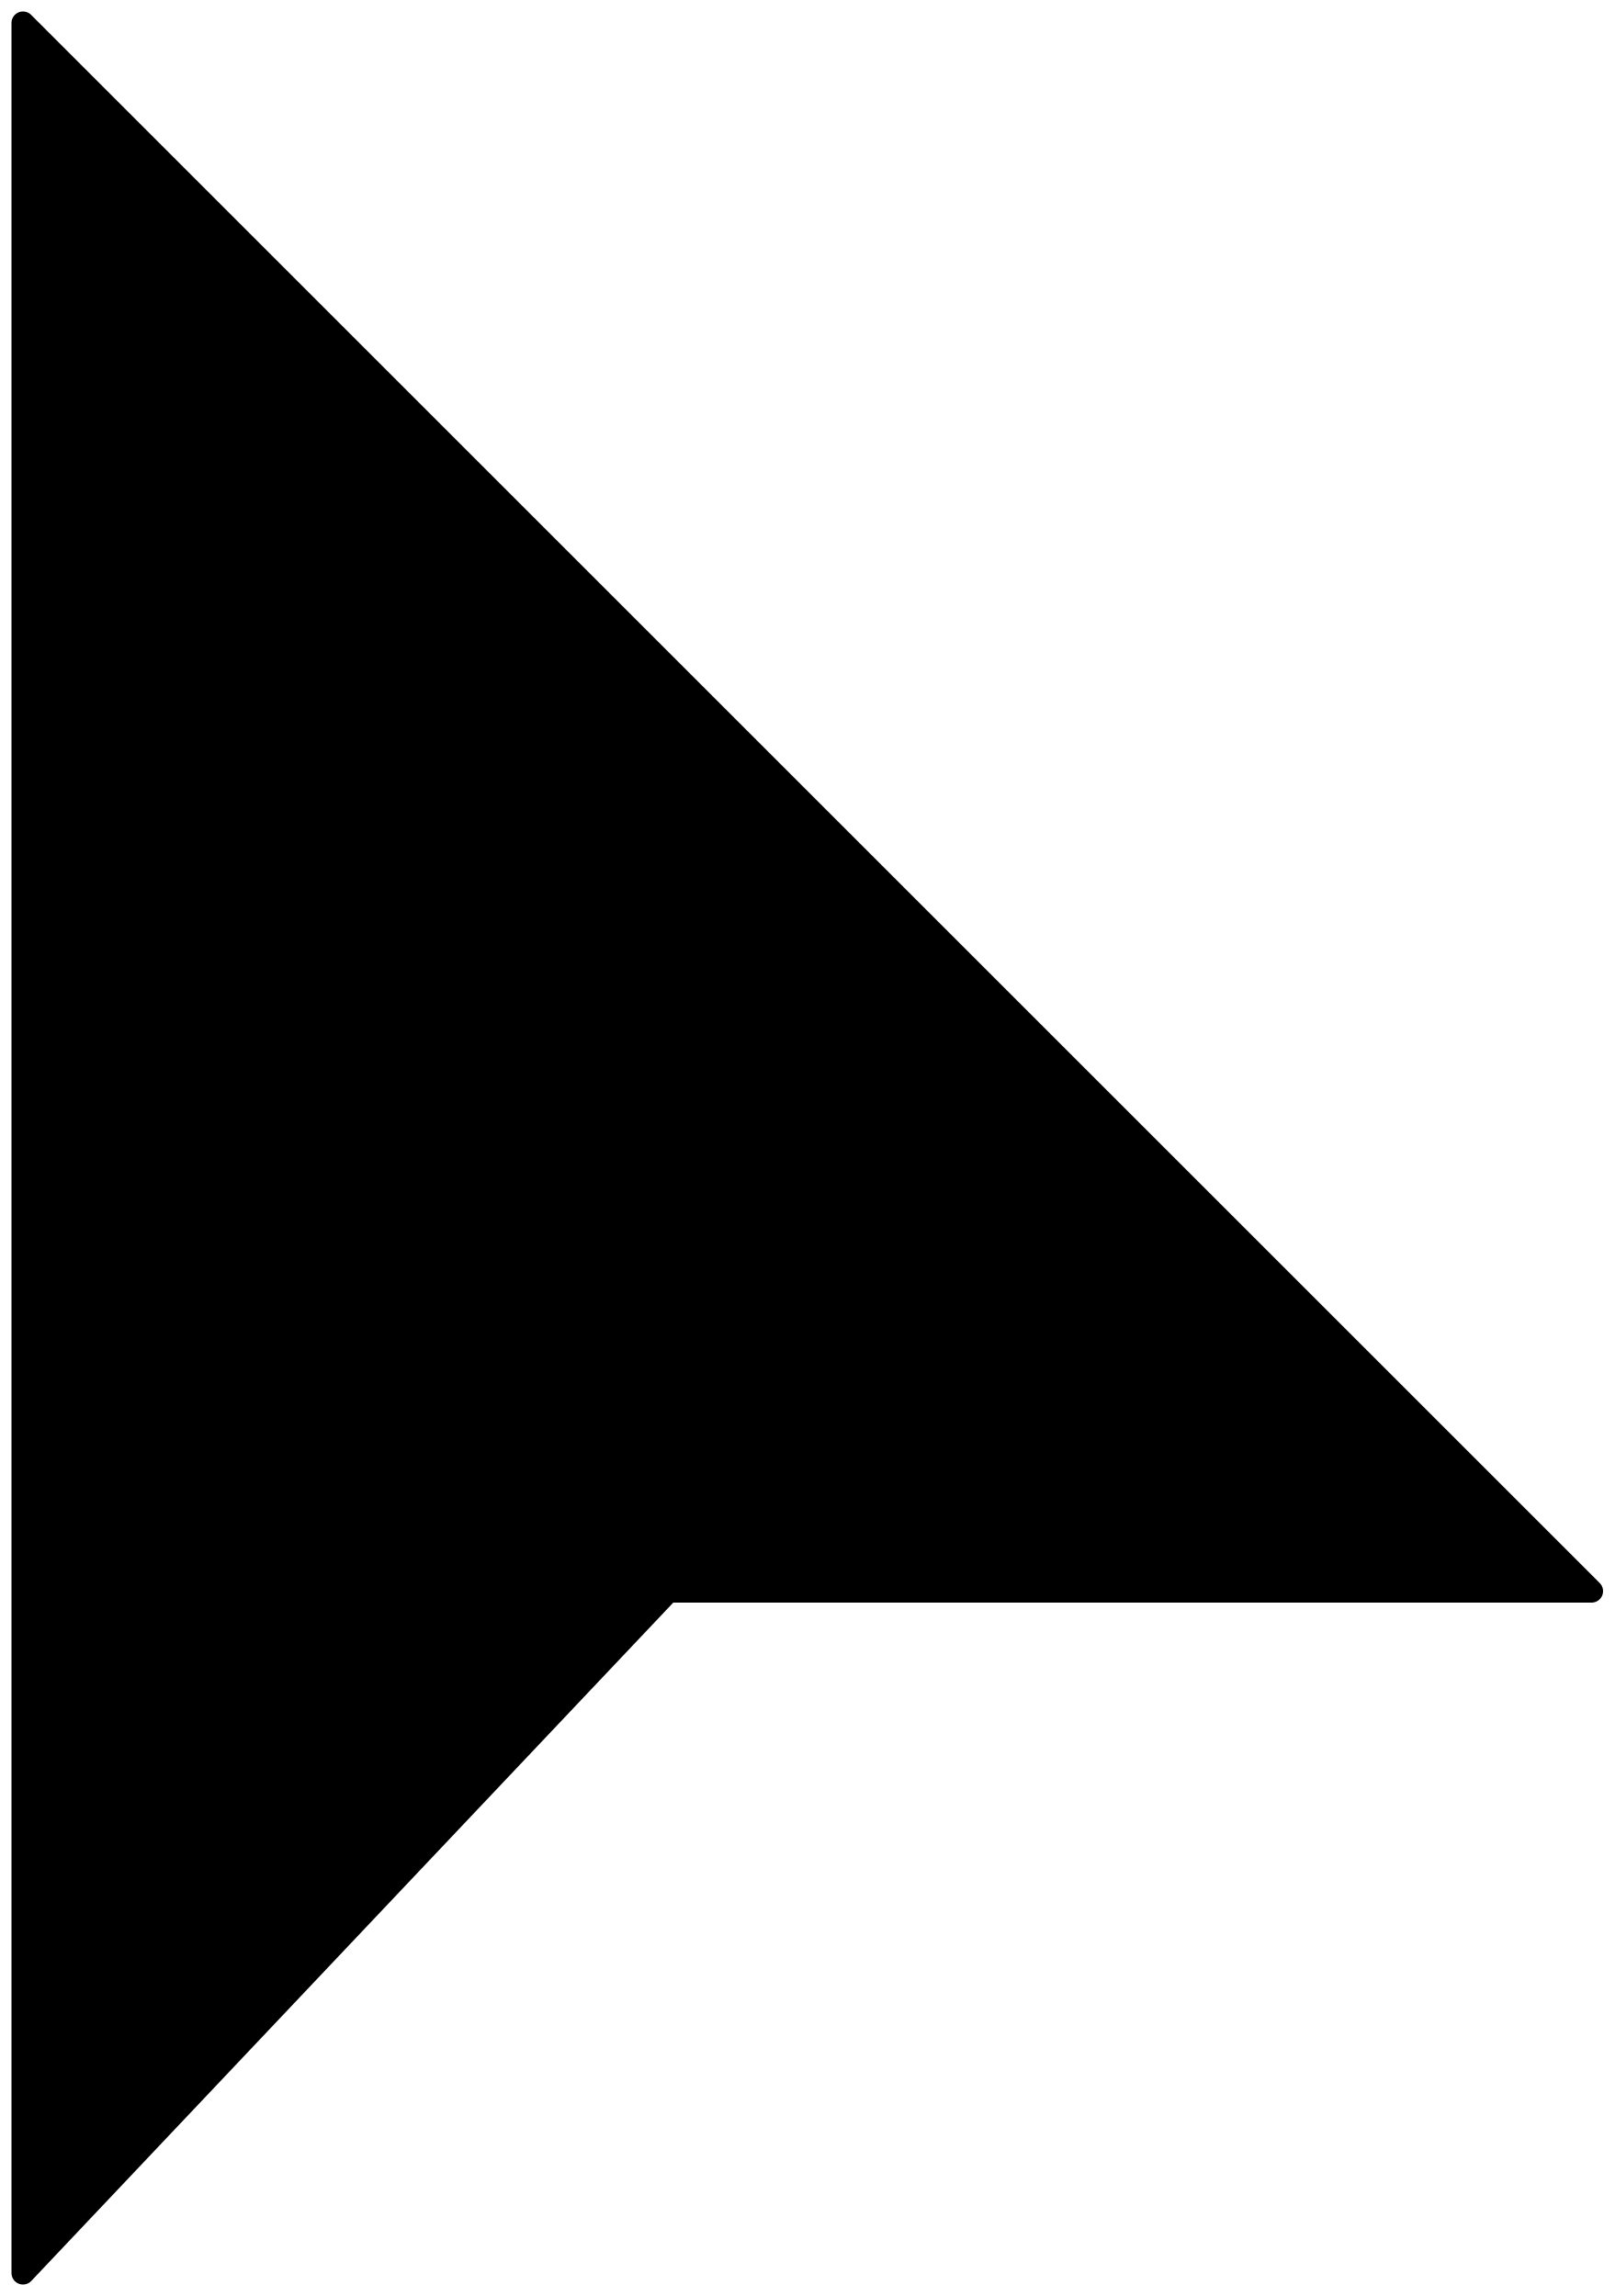
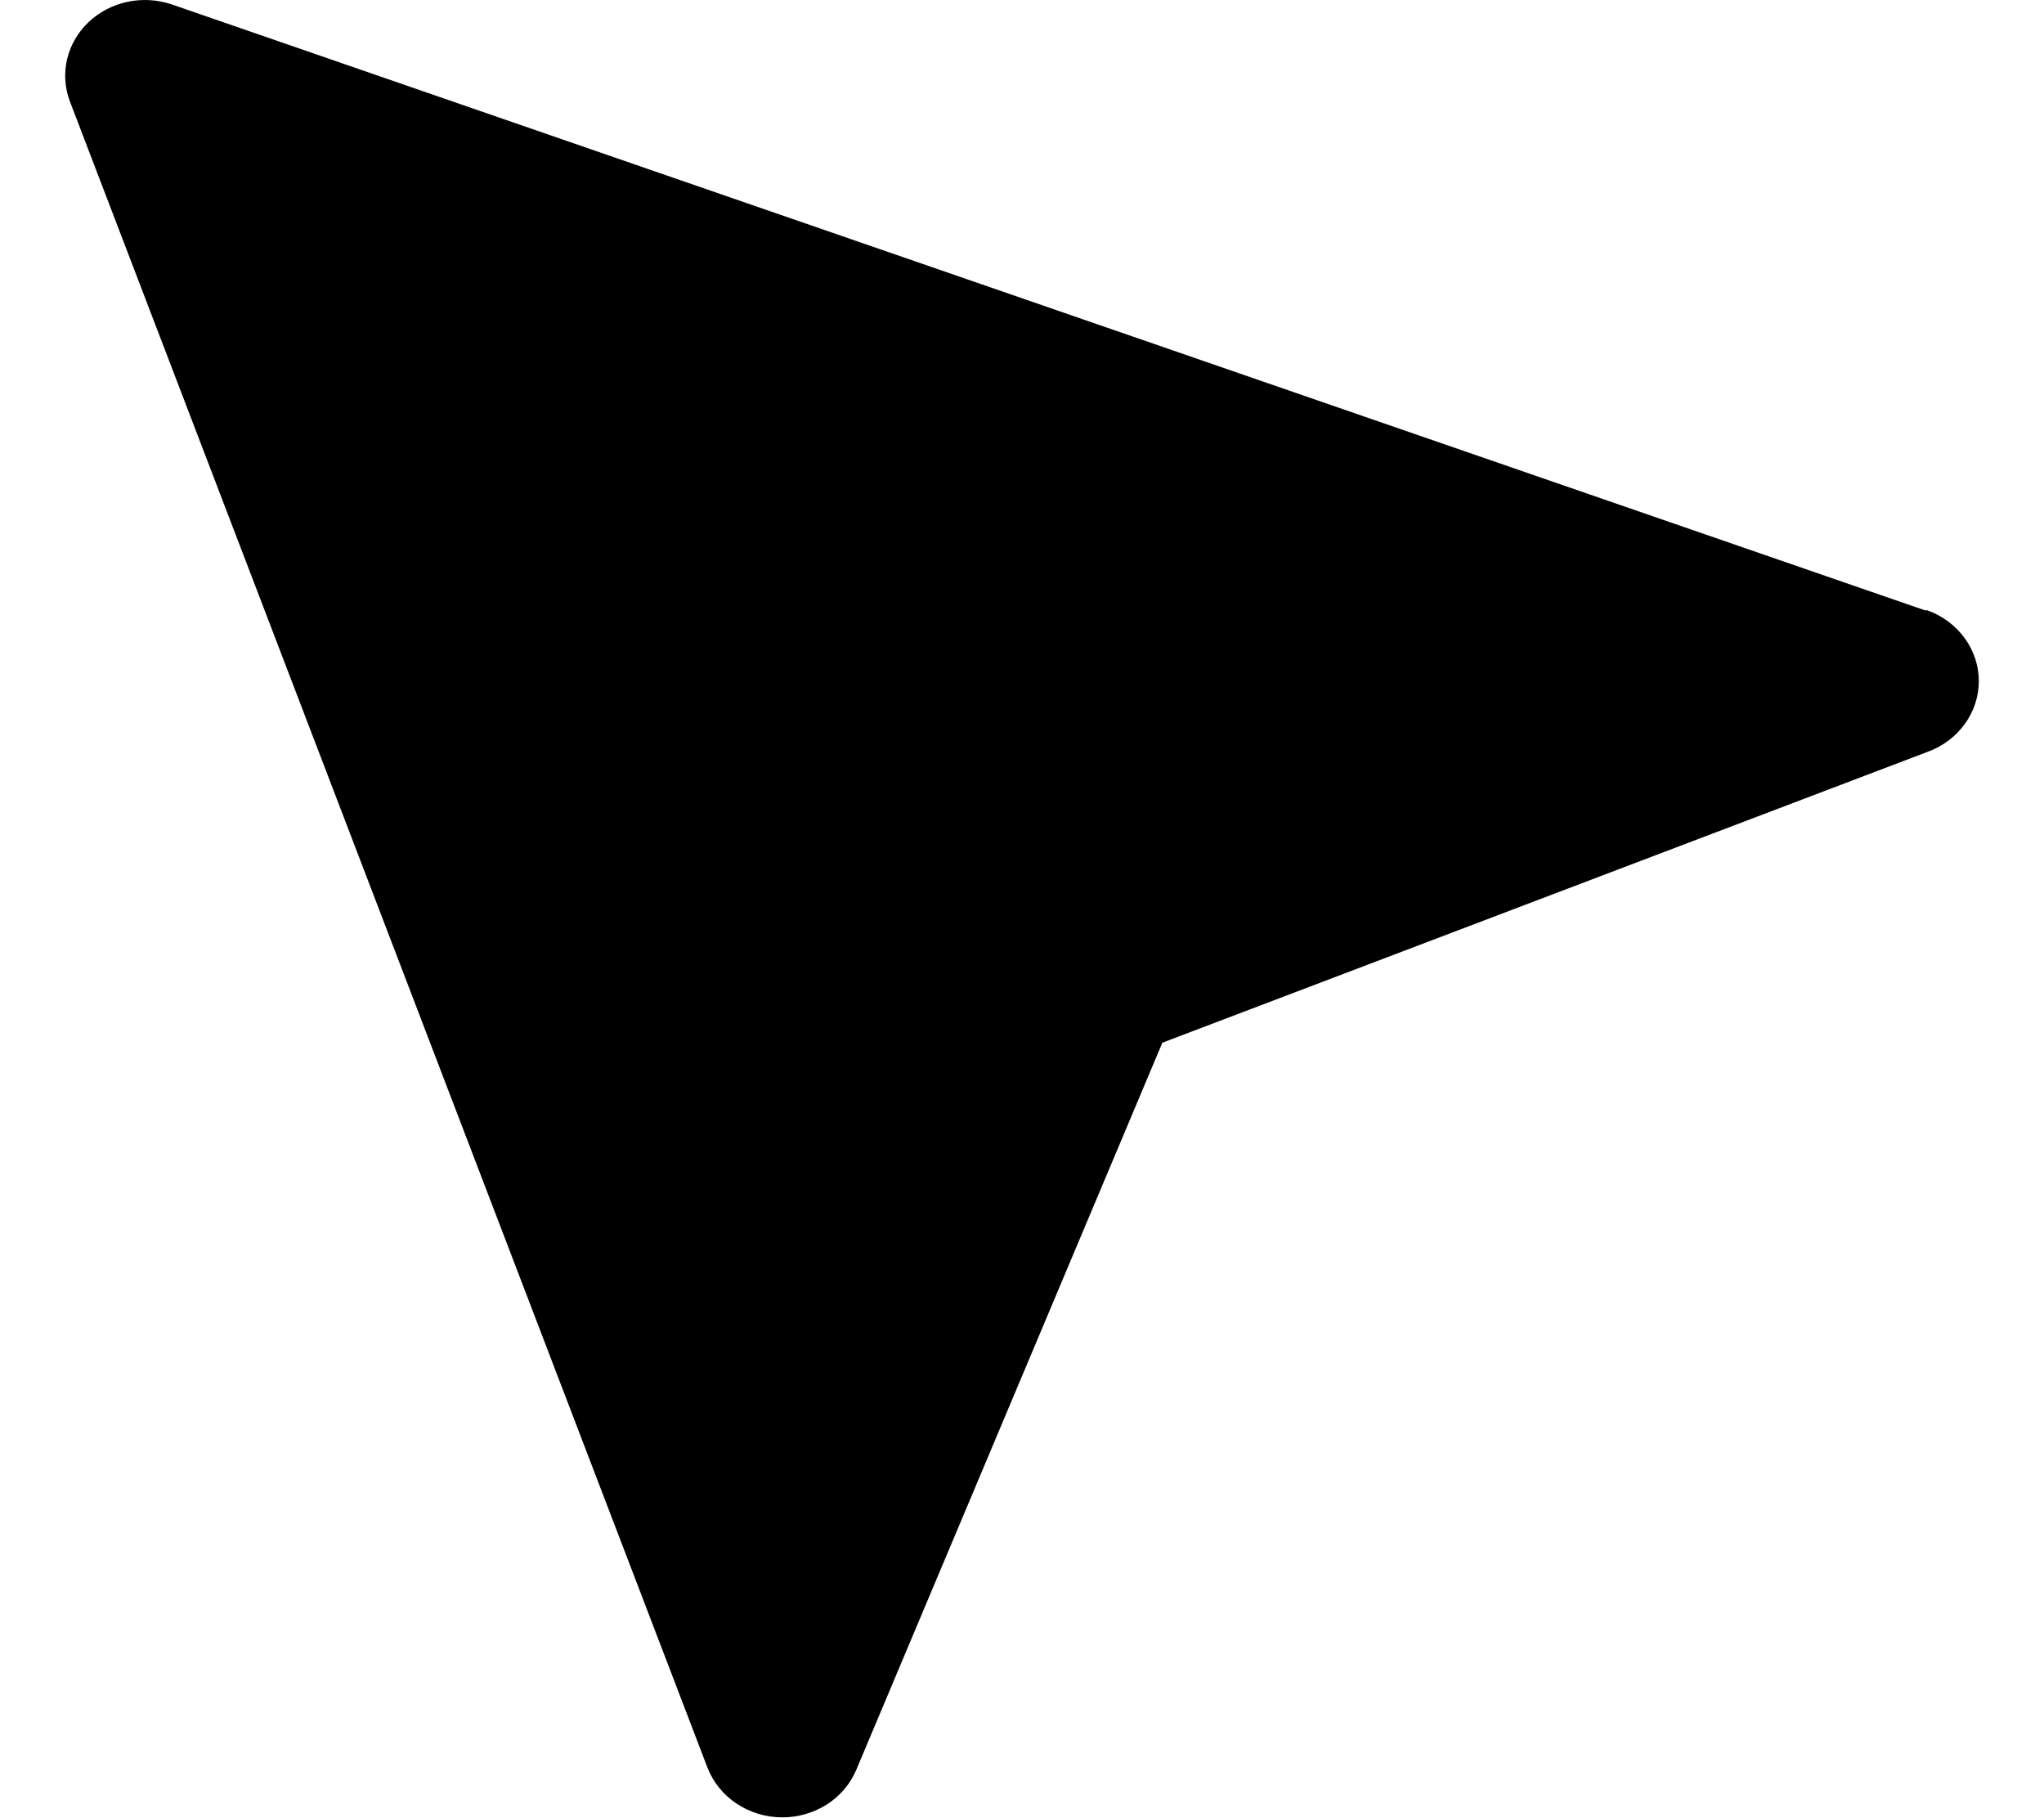
- <svg xmlns="http://www.w3.org/2000/svg" version="1.1" viewBox="0 0 70.3 100" fill="currentColor" stroke="currentColor" stroke-linecap="round" stroke-linejoin="round">
-   <polygon points="     1,99     1,1     69.3,69.3     29.1,69.3     " />
+ <svg xmlns="http://www.w3.org/2000/svg" width="27" height="24" viewBox="0 0 27 24" fill="currentColor">
+   <path d="M2.271 0.059L25.428 8.06H25.459C25.659 8.132 25.831 8.26 25.952 8.427C26.074 8.594 26.139 8.792 26.139 8.995C26.139 9.198 26.074 9.396 25.952 9.563C25.831 9.73 25.659 9.858 25.459 9.93L15.354 13.77L11.312 23.37C11.234 23.556 11.099 23.716 10.925 23.828C10.75 23.94 10.544 24 10.334 24C10.117 24 9.906 23.936 9.729 23.818C9.552 23.7 9.418 23.533 9.344 23.34L0.923 1.339C0.856 1.161 0.843 0.968 0.886 0.782C0.93 0.597 1.028 0.427 1.169 0.293C1.31 0.159 1.489 0.065 1.684 0.024C1.879 -0.017 2.083 -0.005 2.271 0.059Z" />
</svg>
